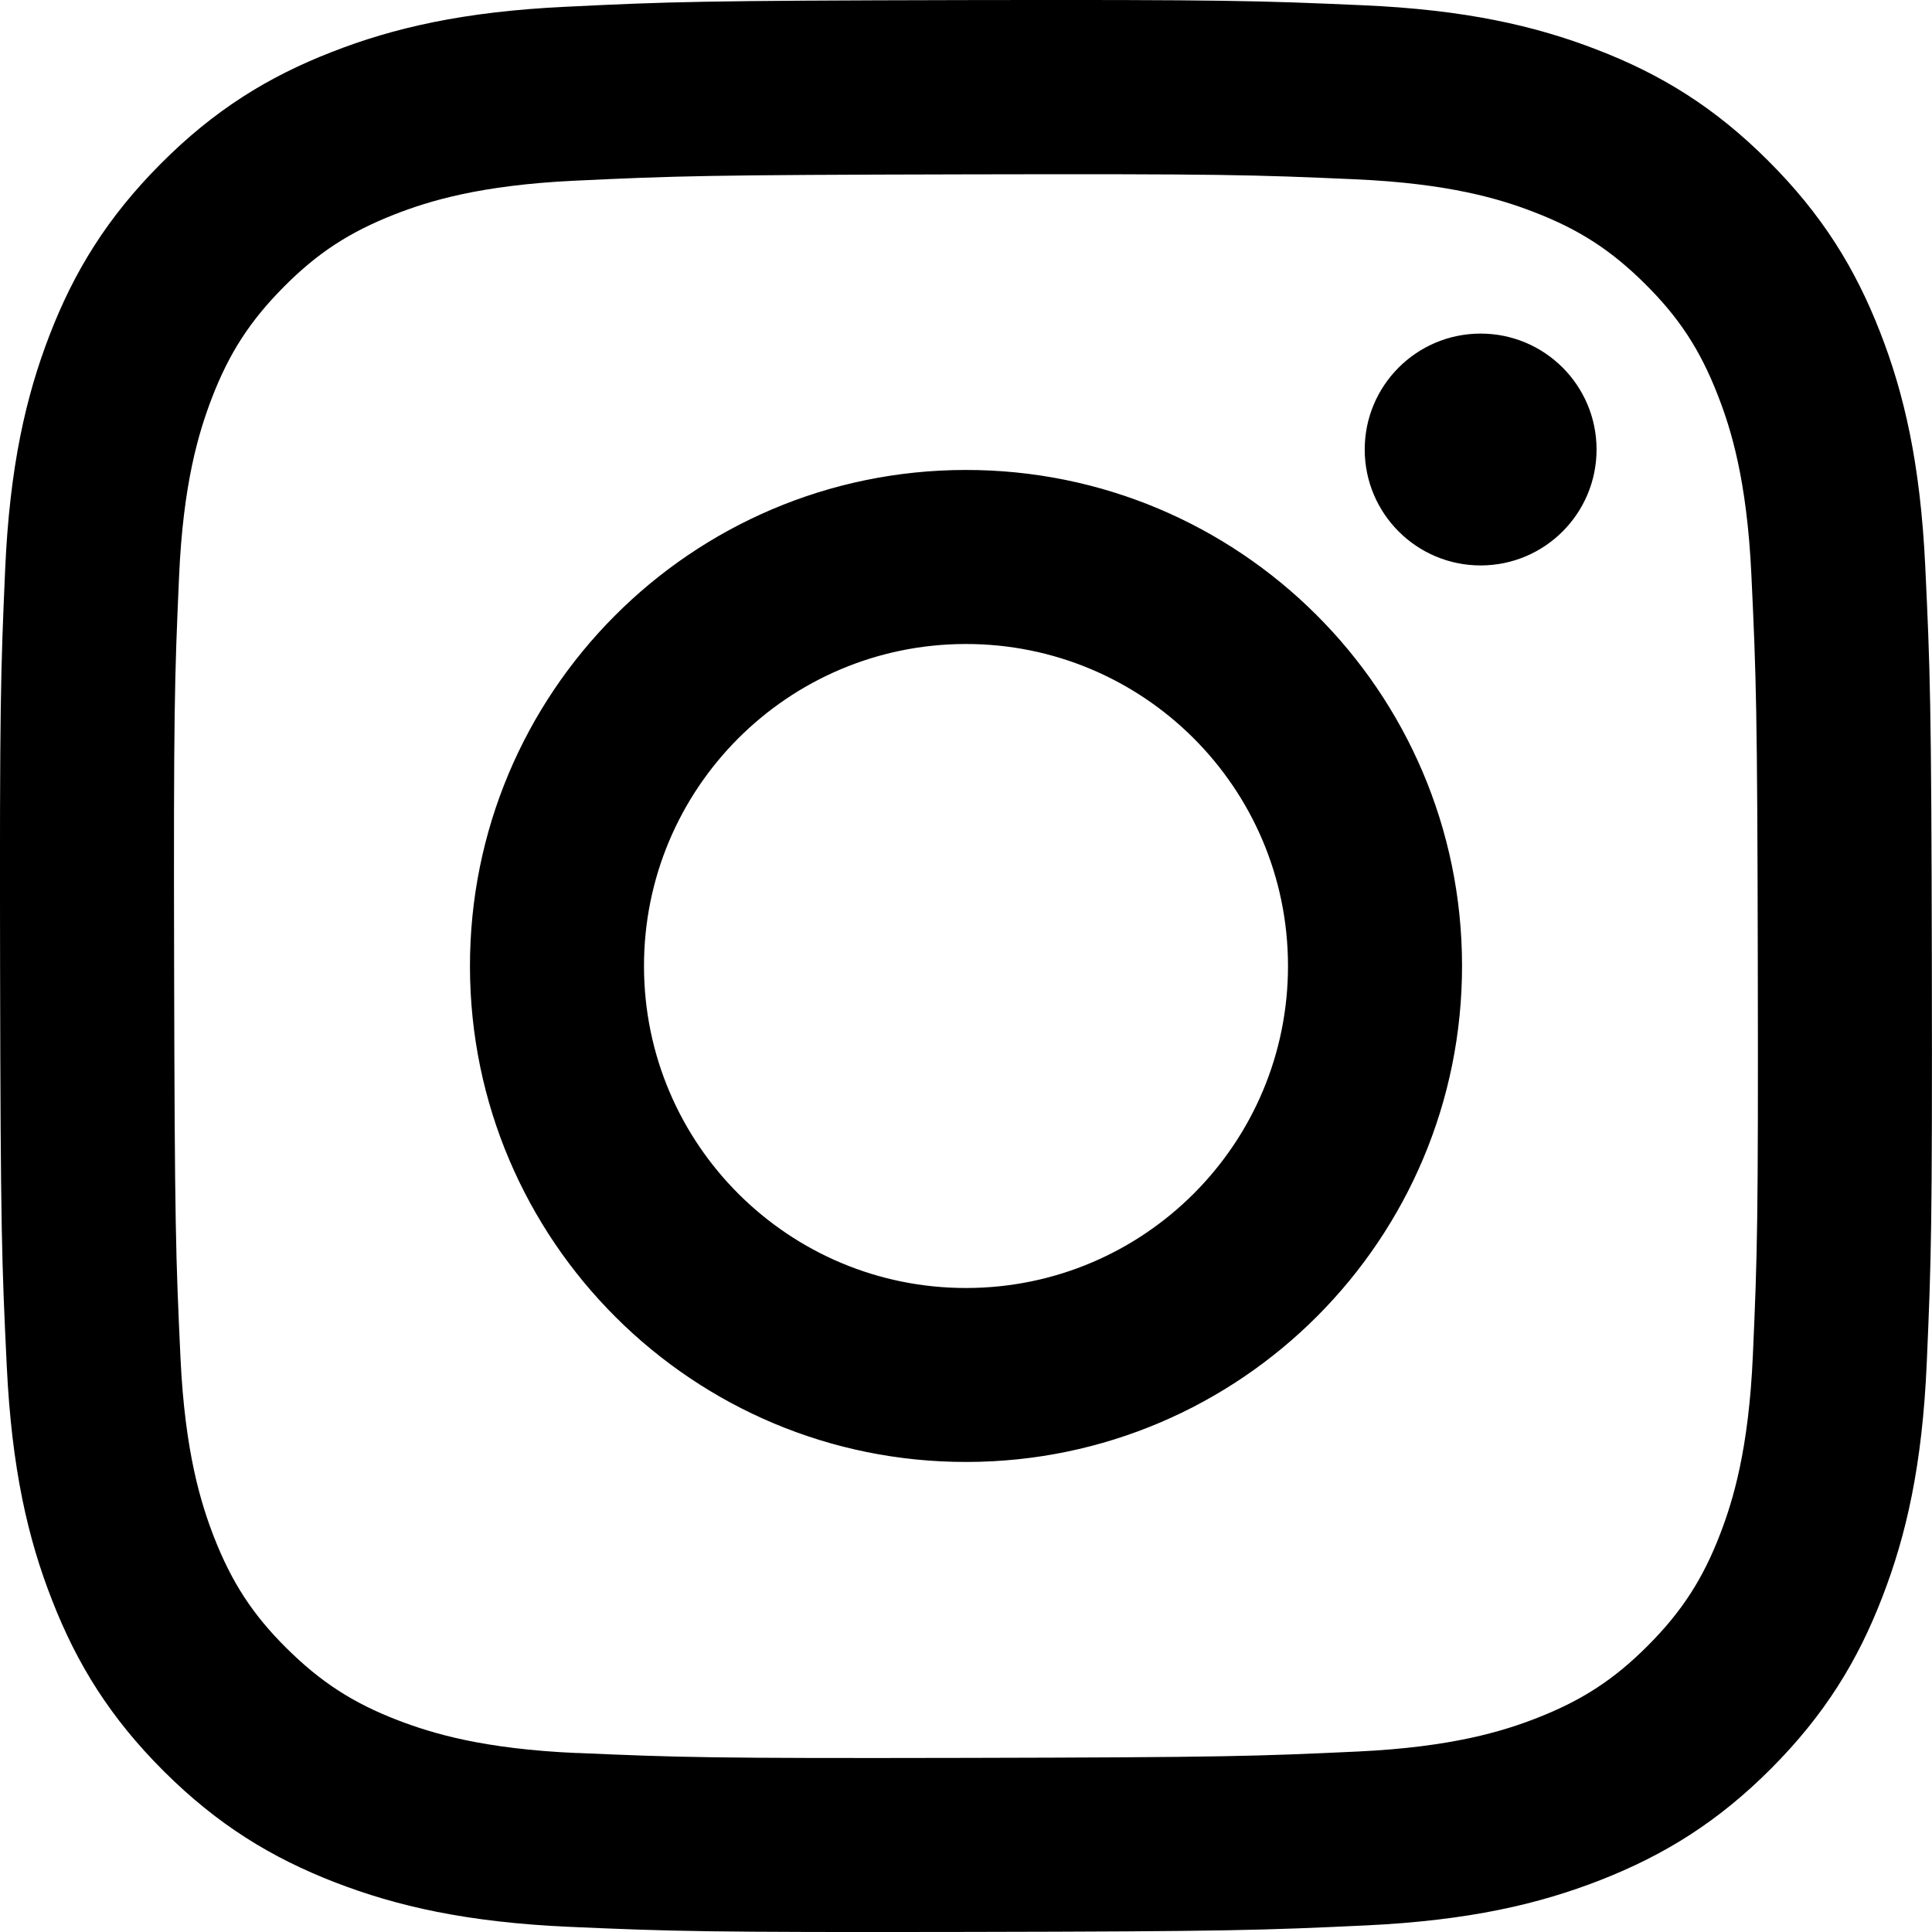
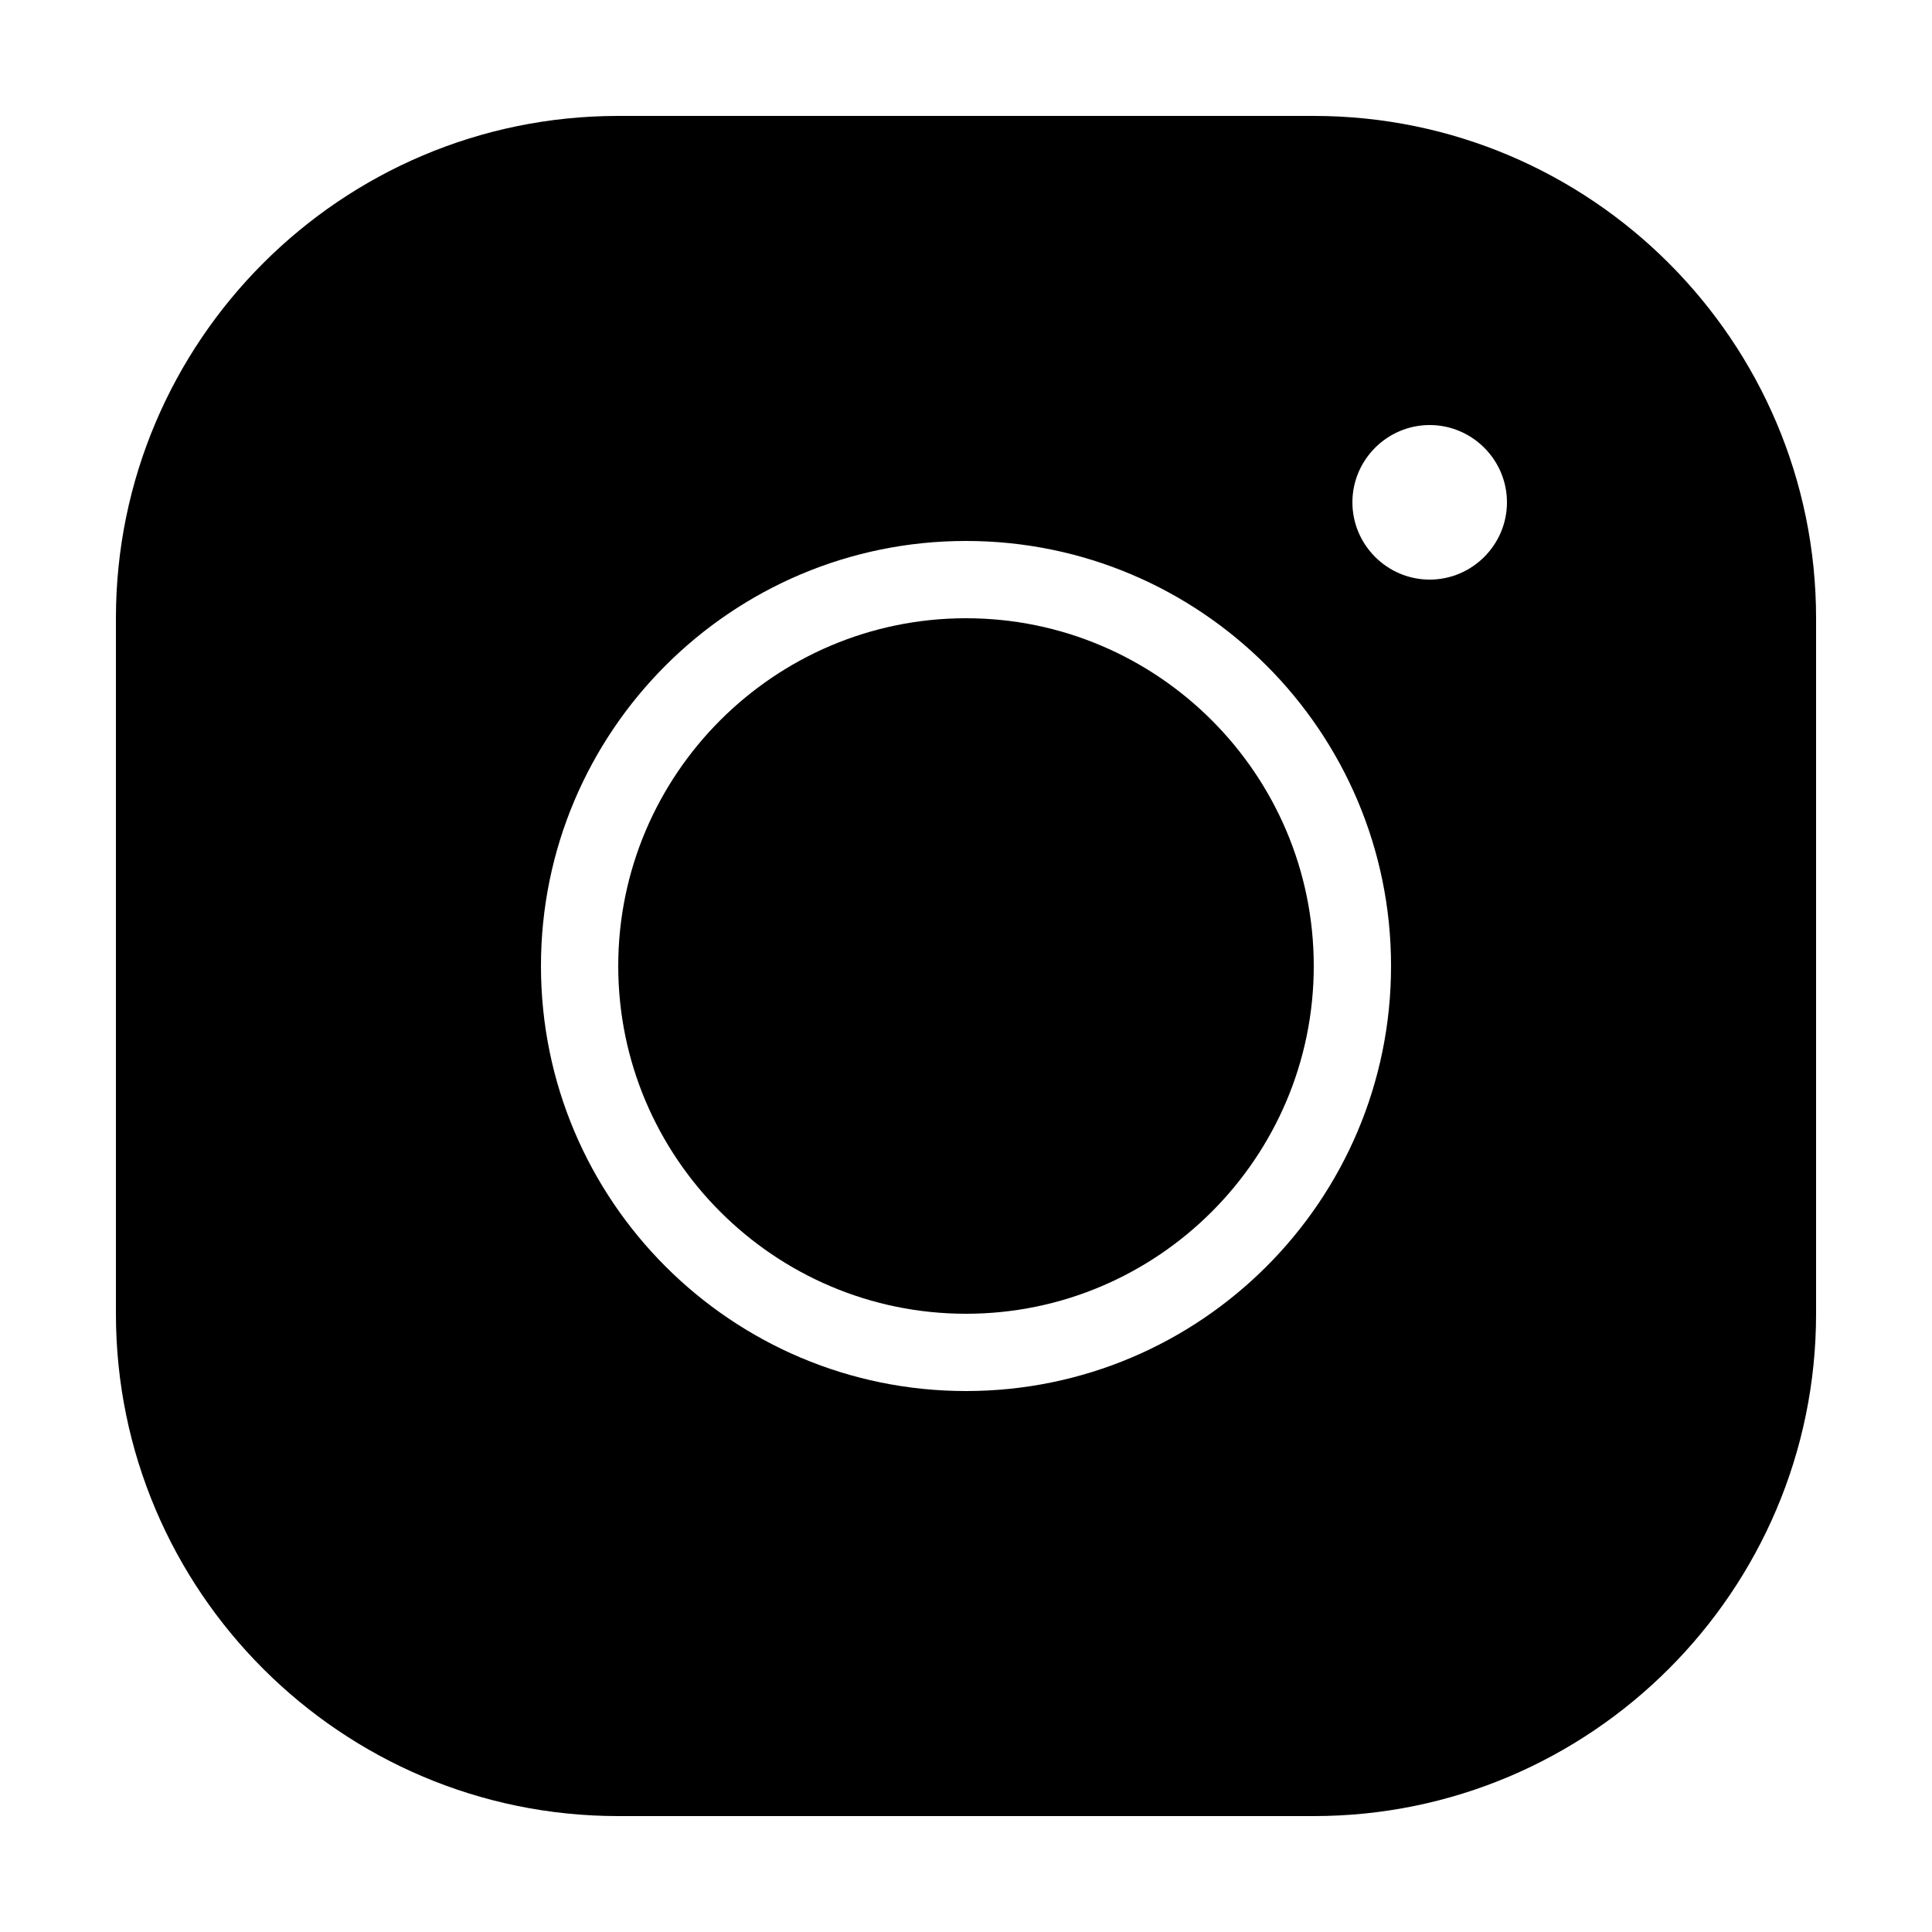
- <svg xmlns="http://www.w3.org/2000/svg" role="img" viewBox="0 0 24 24">
-   <path d="M7.03.084c-1.277.06-2.149.264-2.911.563-.789.307-1.458.72-2.123 1.388-.665.668-1.075 1.337-1.38 2.127-.295.764-.496 1.637-.552 2.914-.056 1.278-.069 1.688-.063 4.947.006 3.259.021 3.667.083 4.947.061 1.276.264 2.148.564 2.911.308.789.72 1.457 1.388 2.123.668.665 1.337 1.074 2.128 1.38.763.295 1.636.496 2.913.552 1.277.056 1.688.069 4.946.063 3.258-.006 3.668-.021 4.948-.081 1.28-.061 2.147-.265 2.91-.563.789-.309 1.458-.72 2.123-1.388.665-.668 1.075-1.338 1.379-2.128.296-.763.497-1.636.552-2.912.056-1.281.069-1.69.063-4.948-.006-3.258-.021-3.667-.082-4.947-.061-1.28-.264-2.149-.563-2.912-.308-.789-.72-1.457-1.388-2.123C21.298 1.33 20.628.921 19.838.617 19.074.321 18.202.12 16.924.065 15.647.009 15.236-.005 11.977.001 8.718.008 8.31.021 7.03.084m.14 21.693c-1.17-.051-1.805-.245-2.229-.408-.561-.216-.96-.477-1.382-.895-.422-.418-.681-.819-.9-1.378-.164-.423-.362-1.058-.417-2.228-.059-1.264-.072-1.644-.079-4.848-.007-3.204.005-3.583.061-4.848.05-1.169.246-1.805.408-2.228.216-.561.476-.96.895-1.382.419-.422.818-.681 1.378-.9.423-.165 1.058-.361 2.227-.417 1.266-.06 1.645-.072 4.848-.079 3.203-.007 3.583.005 4.849.061 1.169.051 1.805.244 2.228.408.561.216.96.475 1.382.895.422.419.682.818.9 1.379.165.422.362 1.056.417 2.226.06 1.266.074 1.645.08 4.848.006 3.203-.005 3.583-.061 4.848-.051 1.17-.245 1.806-.408 2.229-.216.56-.476.96-.895 1.381-.419.421-.818.681-1.378.9-.422.165-1.058.362-2.226.417-1.266.059-1.645.072-4.849.079-3.204.007-3.583-.006-4.848-.061M16.953 5.586A1.44 1.44 0 1 0 18.39 4.144a1.44 1.44 0 0 0-1.437 1.442M5.838 12.012c.007 3.403 2.771 6.156 6.173 6.149 3.403-.006 6.157-2.77 6.151-6.173-.006-3.403-2.771-6.157-6.174-6.15-3.403.007-6.156 2.771-6.15 6.174M8 12.008a4 4 0 1 1 4.008 3.992A4 4 0 0 1 8 12.008" />
+ <svg xmlns="http://www.w3.org/2000/svg" viewBox="0 0 50 50" width="50px" height="50px">
+   <path d="M 16 3 C 8.83 3 3 8.83 3 16 L 3 34 C 3 41.17 8.83 47 16 47 L 34 47 C 41.17 47 47 41.17 47 34 L 47 16 C 47 8.83 41.17 3 34 3 L 16 3 z M 37 11 C 38.1 11 39 11.9 39 13 C 39 14.1 38.1 15 37 15 C 35.9 15 35 14.1 35 13 C 35 11.9 35.9 11 37 11 z M 25 14 C 31.07 14 36 18.93 36 25 C 36 31.07 31.07 36 25 36 C 18.93 36 14 31.07 14 25 C 14 18.93 18.93 14 25 14 z M 25 16 C 20.04 16 16 20.04 16 25 C 16 29.96 20.04 34 25 34 C 29.96 34 34 29.96 34 25 C 34 20.04 29.96 16 25 16 z" />
</svg>
